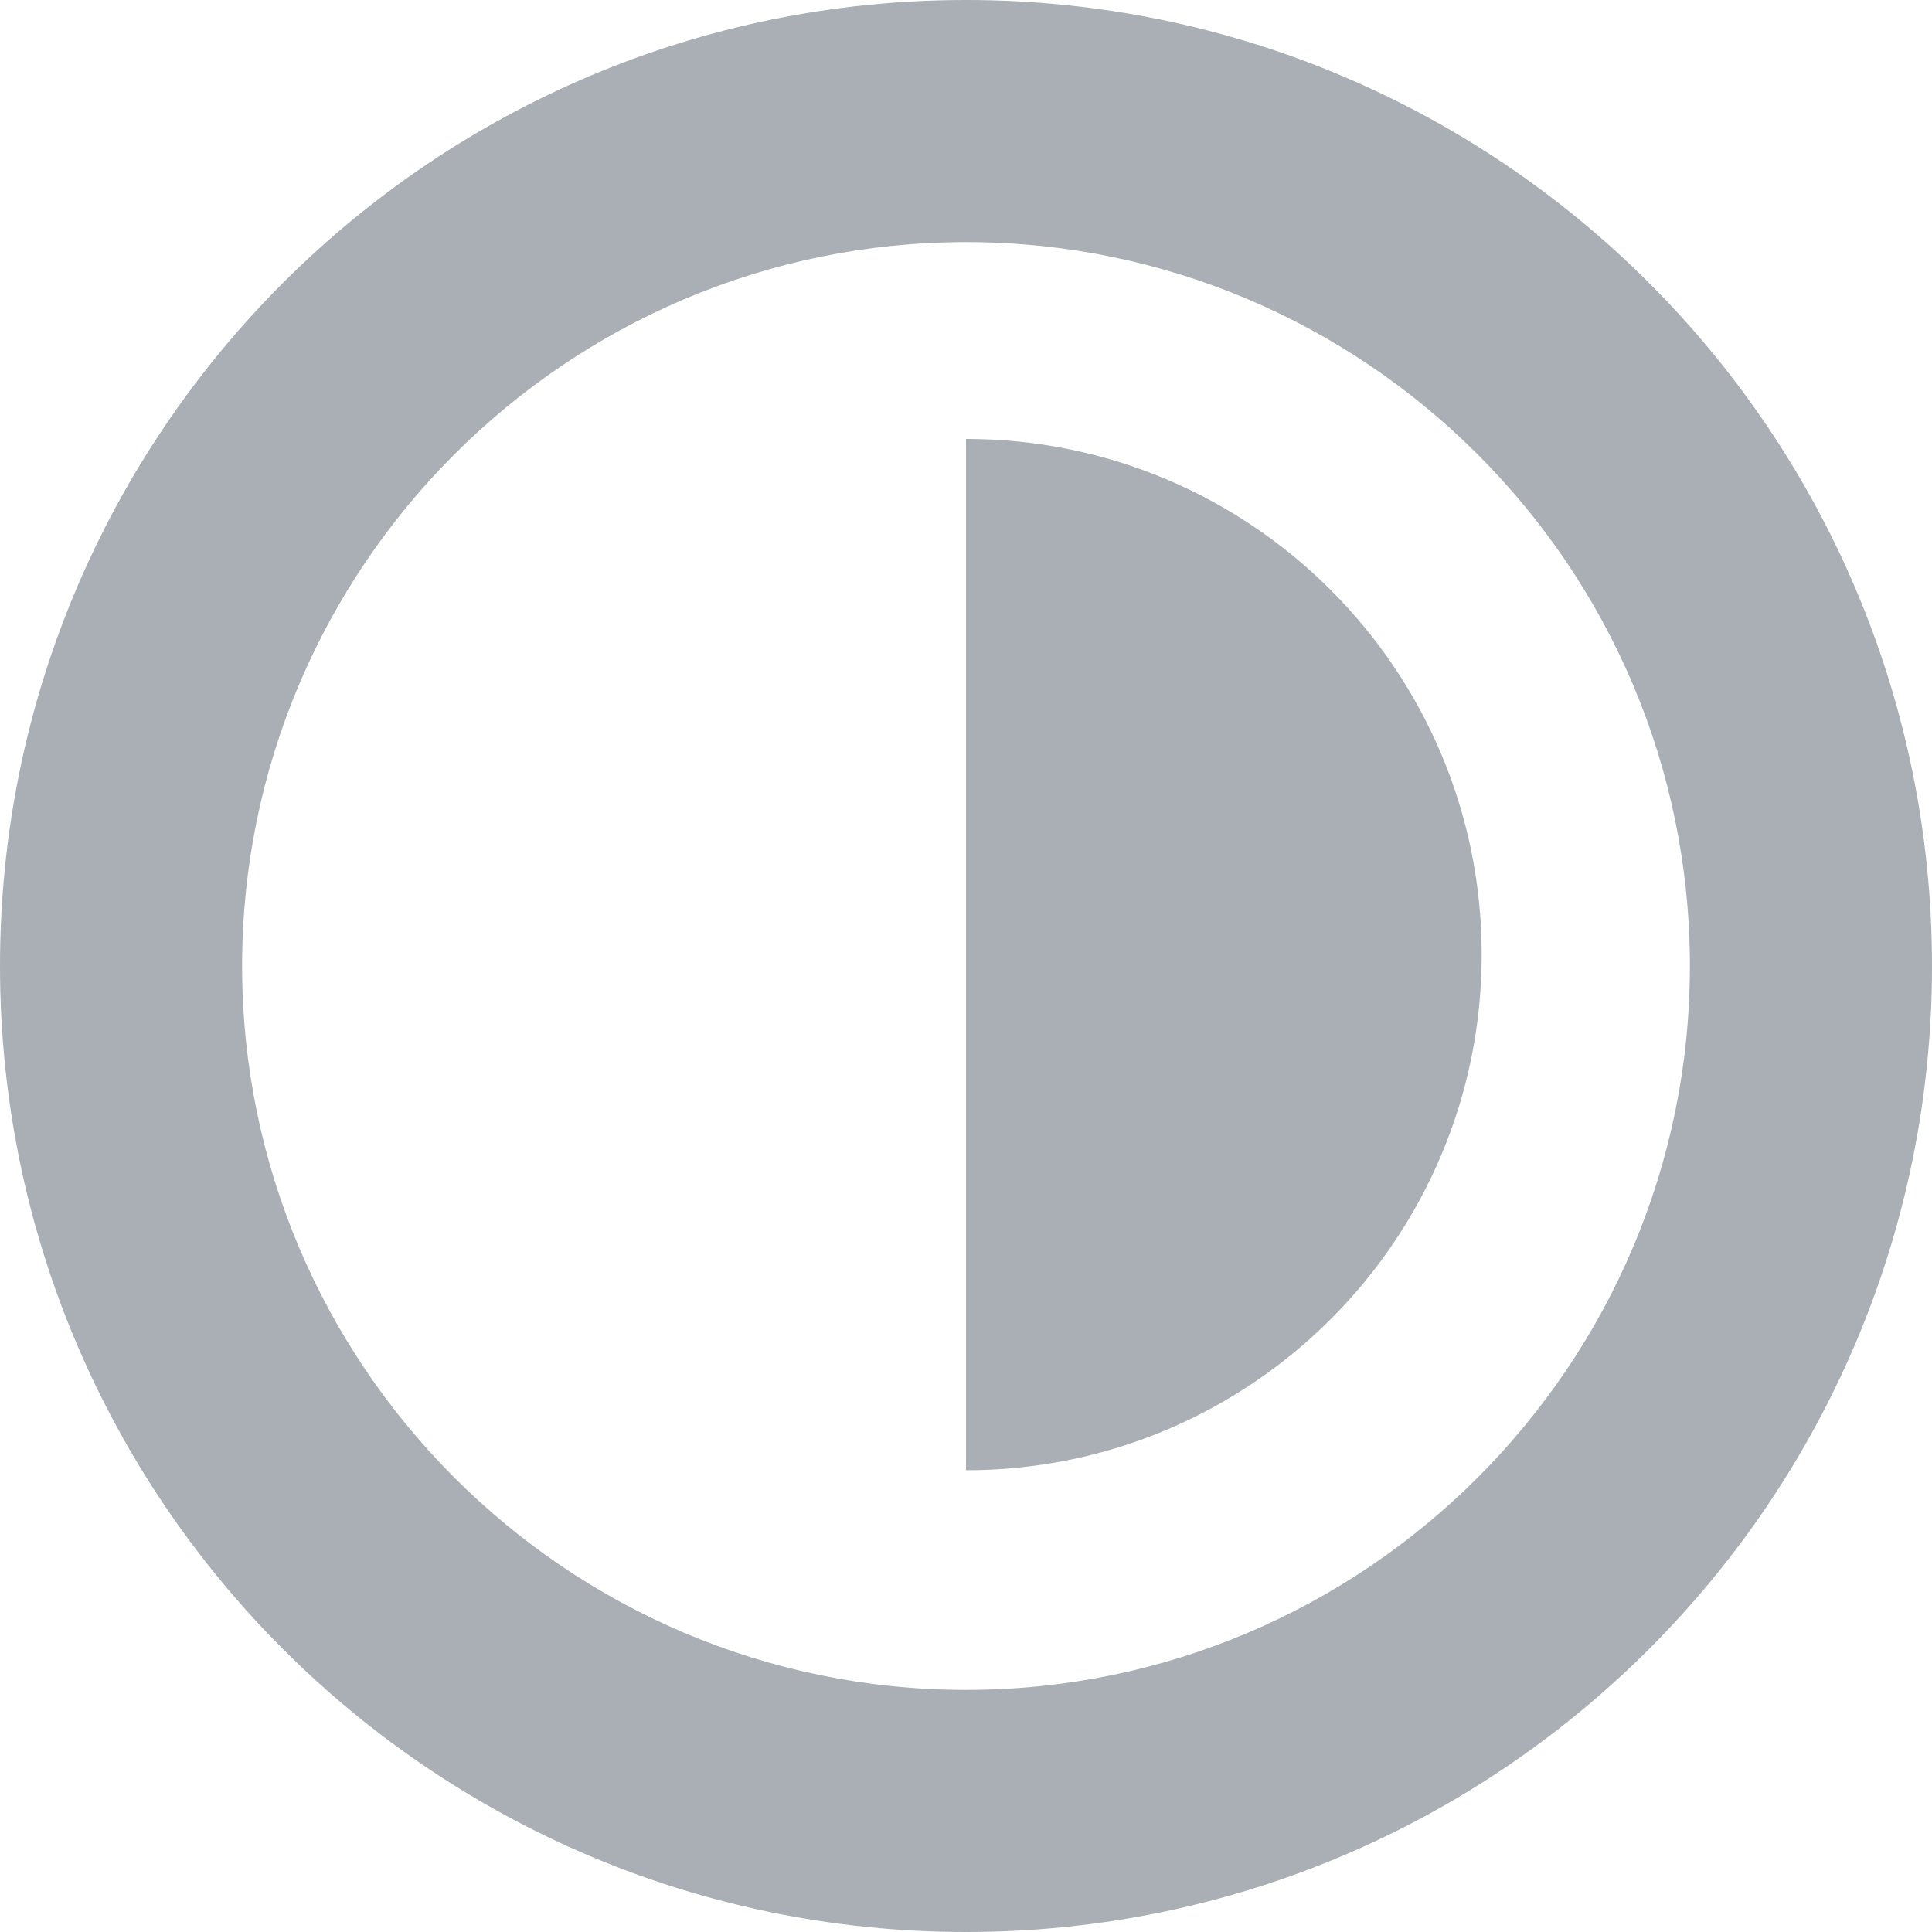
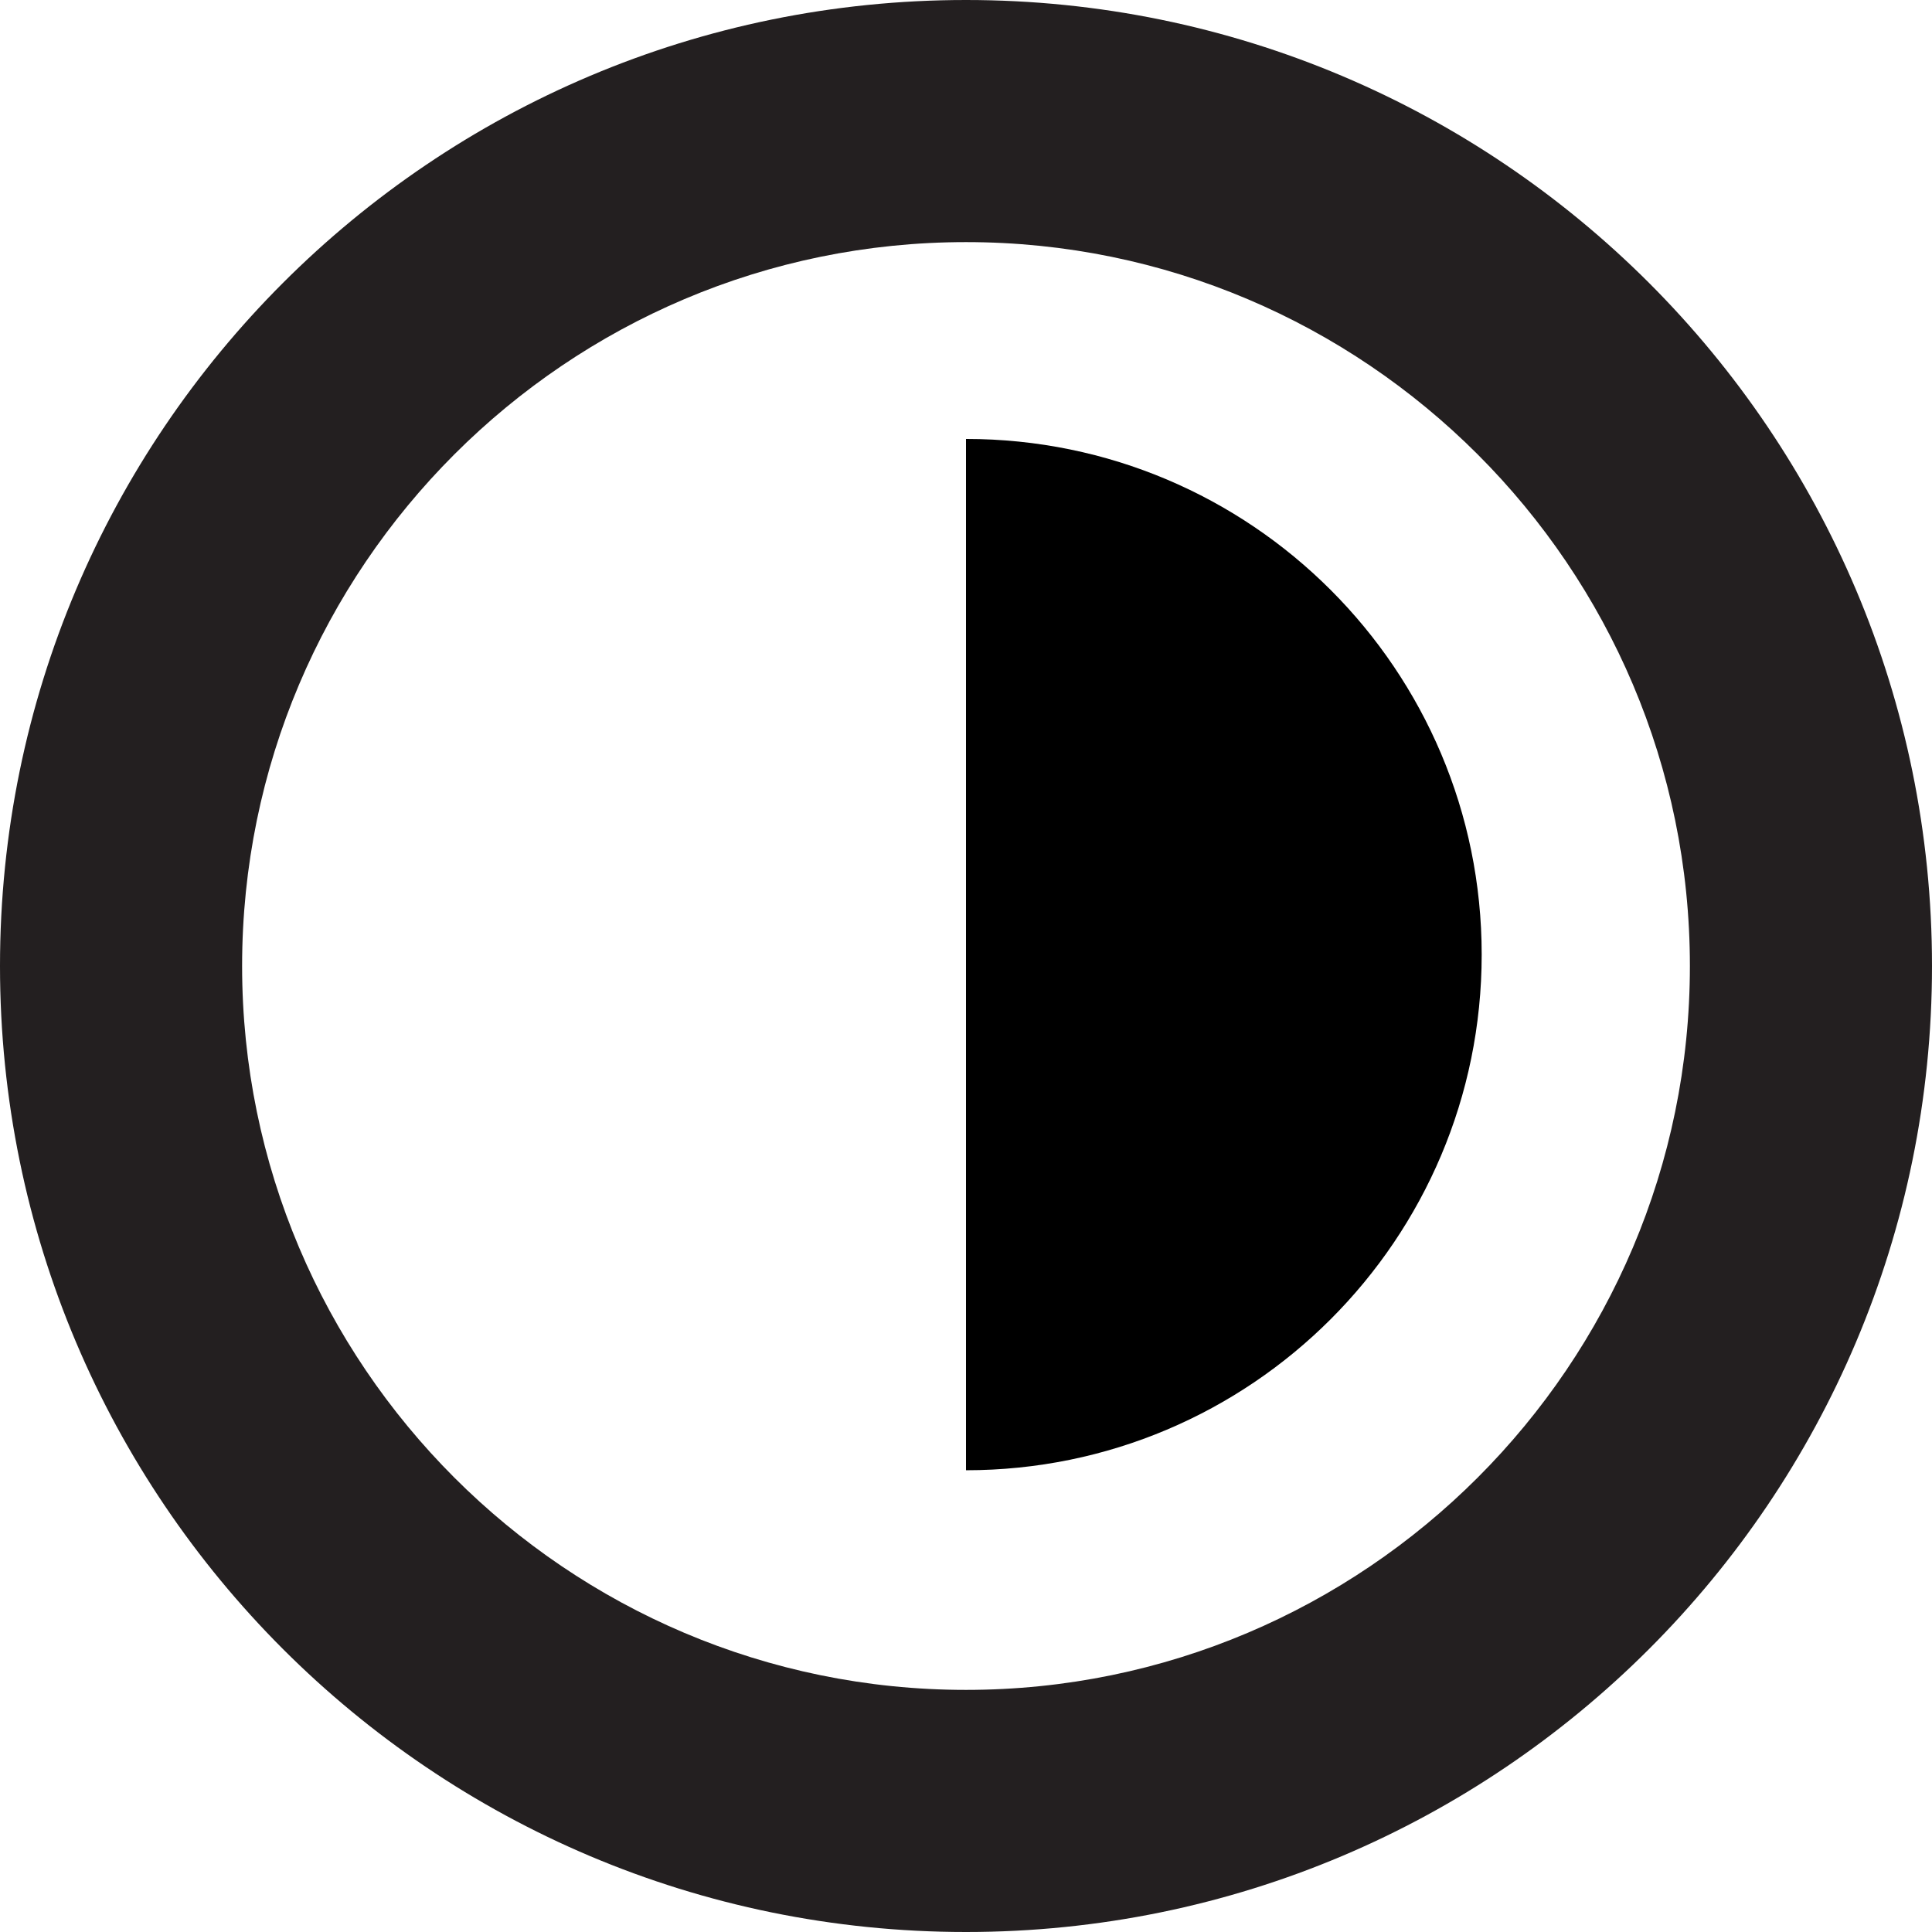
- <svg xmlns="http://www.w3.org/2000/svg" version="1.0" id="Layer_1" x="0px" y="0px" width="31.92px" height="31.92px" viewBox="-35.422 -7.96 31.92 31.92" enable-background="new -35.422 -7.96 31.92 31.92" xml:space="preserve">
-   <path fill="#a9afb5" d="M-19.462-3.96c6.595,0,11.96,5.365,11.96,11.96s-5.365,11.96-11.96,11.96S-31.422,14.595-31.422,8 S-26.057-3.96-19.462-3.96 M-19.462-7.96c-8.814,0-15.96,7.145-15.96,15.96c0,8.813,7.146,15.96,15.96,15.96S-3.502,16.813-3.502,8 C-3.502-0.815-10.648-7.96-19.462-7.96L-19.462-7.96z" />
-   <path fill="#a9afb5" d="M-19.462,16.331c4.706,0,8.52-3.813,8.52-8.52c0-4.705-3.813-8.519-8.52-8.519" />
+ <svg width="31.92px" height="31.92px" viewBox="-35.422 -7.96 31.92 31.92">
+   <path fill="#231F20" d="M-19.462-3.96c6.595,0,11.96,5.365,11.96,11.96s-5.365,11.96-11.96,11.96S-31.422,14.595-31.422,8 S-26.057-3.96-19.462-3.96 M-19.462-7.96c-8.814,0-15.96,7.145-15.96,15.96c0,8.813,7.146,15.96,15.96,15.96S-3.502,16.813-3.502,8 C-3.502-0.815-10.648-7.96-19.462-7.96L-19.462-7.96z" />
+   <path d="M-19.462,16.331c4.706,0,8.52-3.813,8.52-8.52c0-4.705-3.813-8.519-8.52-8.519" />
</svg>
